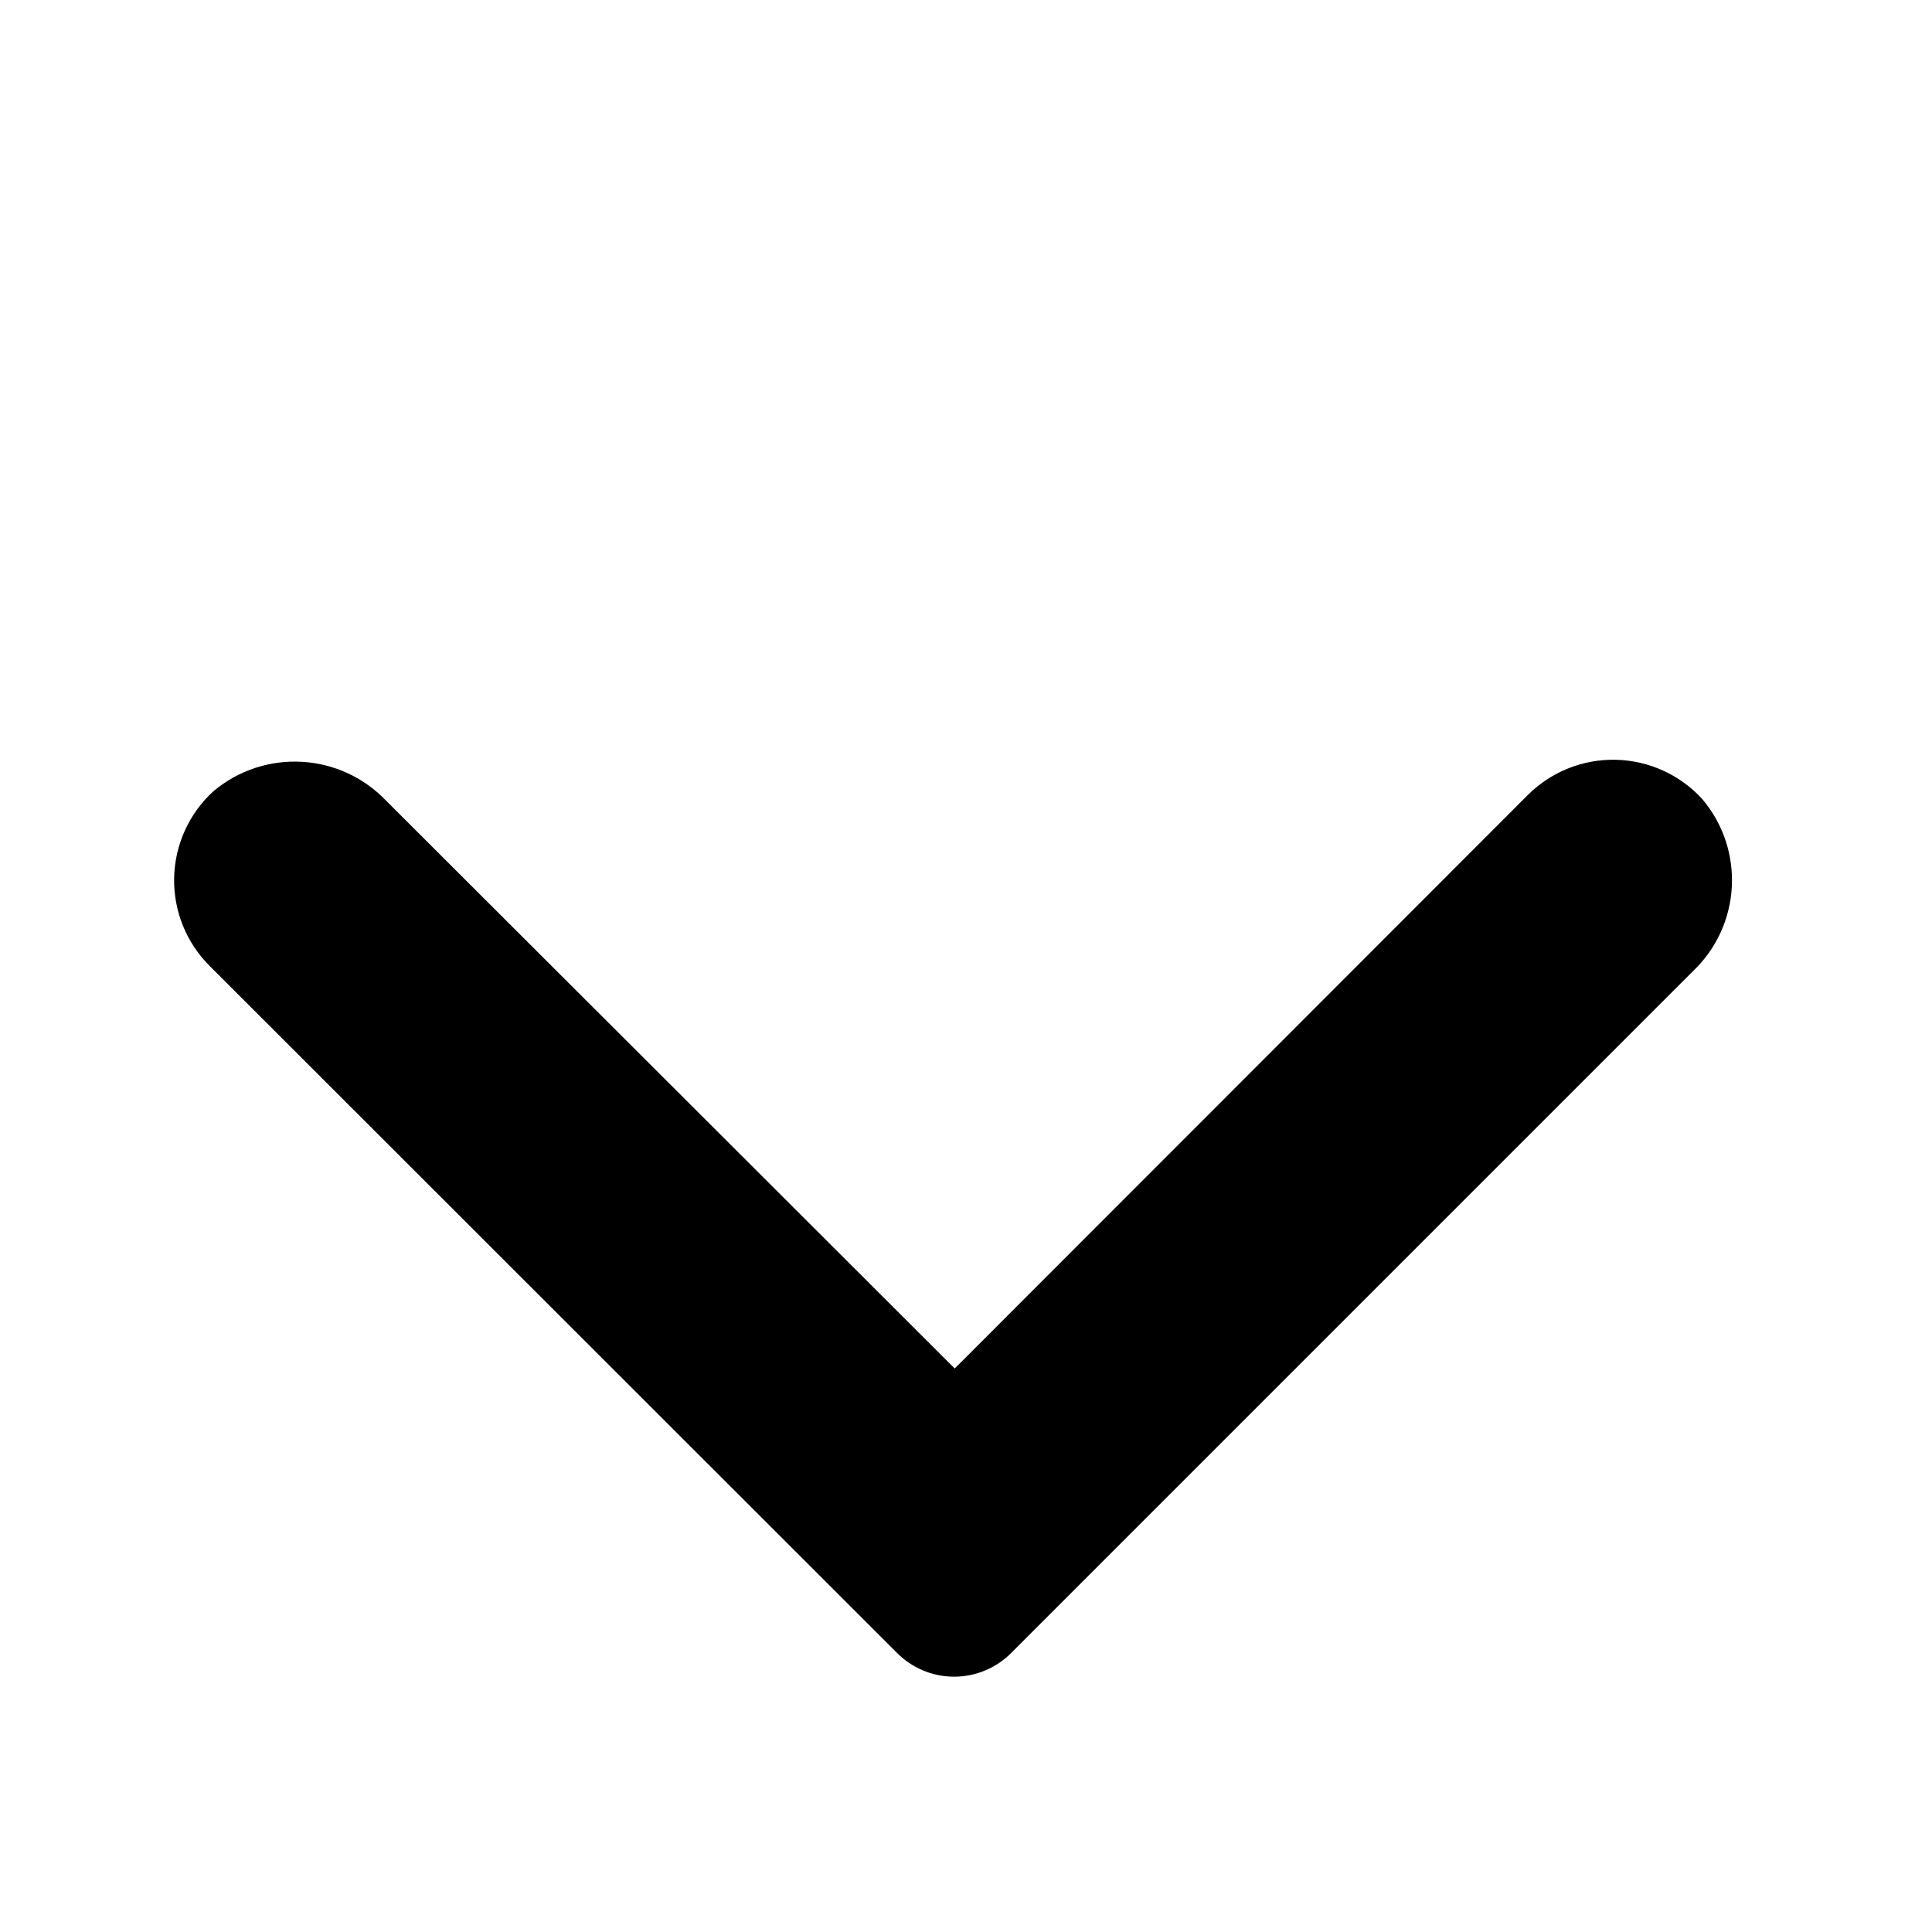
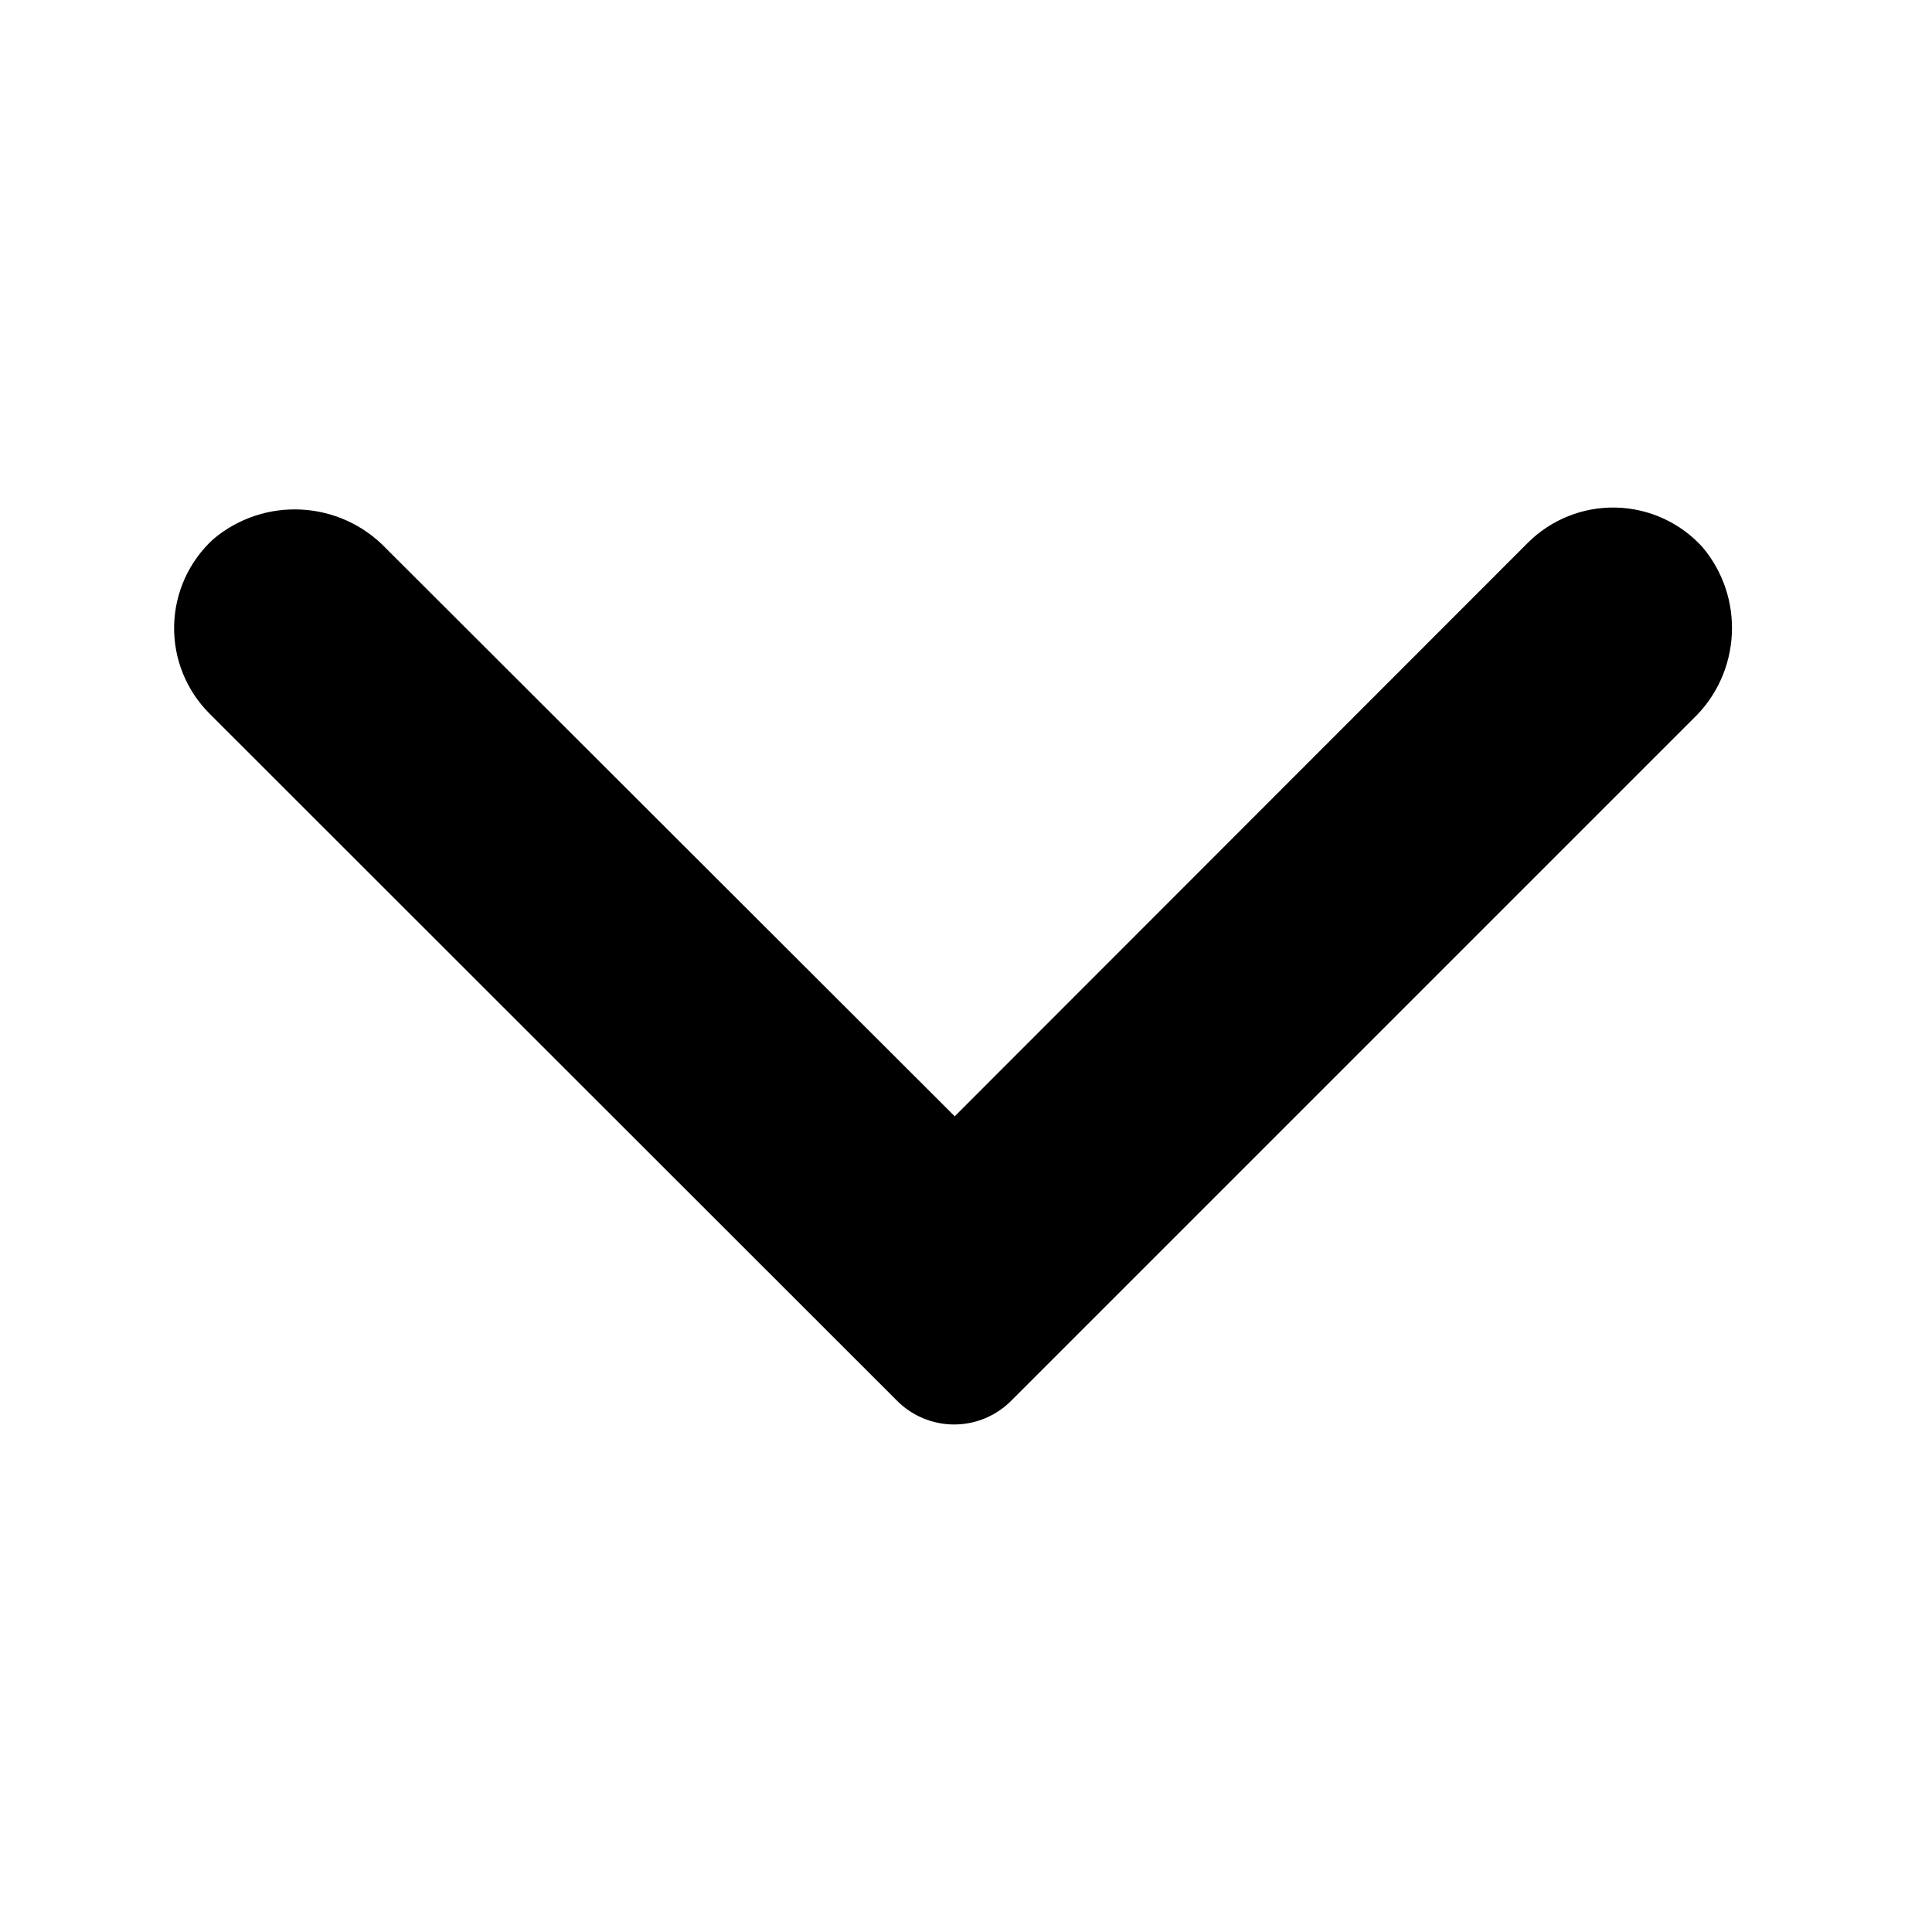
- <svg xmlns="http://www.w3.org/2000/svg" id="Ebene_2" data-name="Ebene 2" viewBox="0 0 48 48">
-   <path d="M42.06,24.13a3.12,3.12,0,0,0,.23-4.28,3,3,0,0,0-4.33-.1L23.72,34a0,0,0,0,1,0,0L9.59,19.89a3.14,3.14,0,0,0-4.29-.23A3,3,0,0,0,5.21,24L22.27,41.05a2,2,0,0,0,2.87,0Z" />
+ <svg xmlns="http://www.w3.org/2000/svg" id="Ebene_2" data-name="Ebene 2" viewBox="0 0 48 48" version="1.1">
+   <defs id="defs7" />
+   <path d="m 42.06,17.864 a 3.12,3.12 0 0 0 0.23,-4.28 3,3 0 0 0 -4.33,-0.1 l -14.24,14.25 -14.13,-14.11 a 3.14,3.14 0 0 0 -4.29,-0.23 3,3 0 0 0 -0.09,4.34 l 17.06,17.05 a 2,2 0 0 0 2.87,0 z" id="path2" />
</svg>
